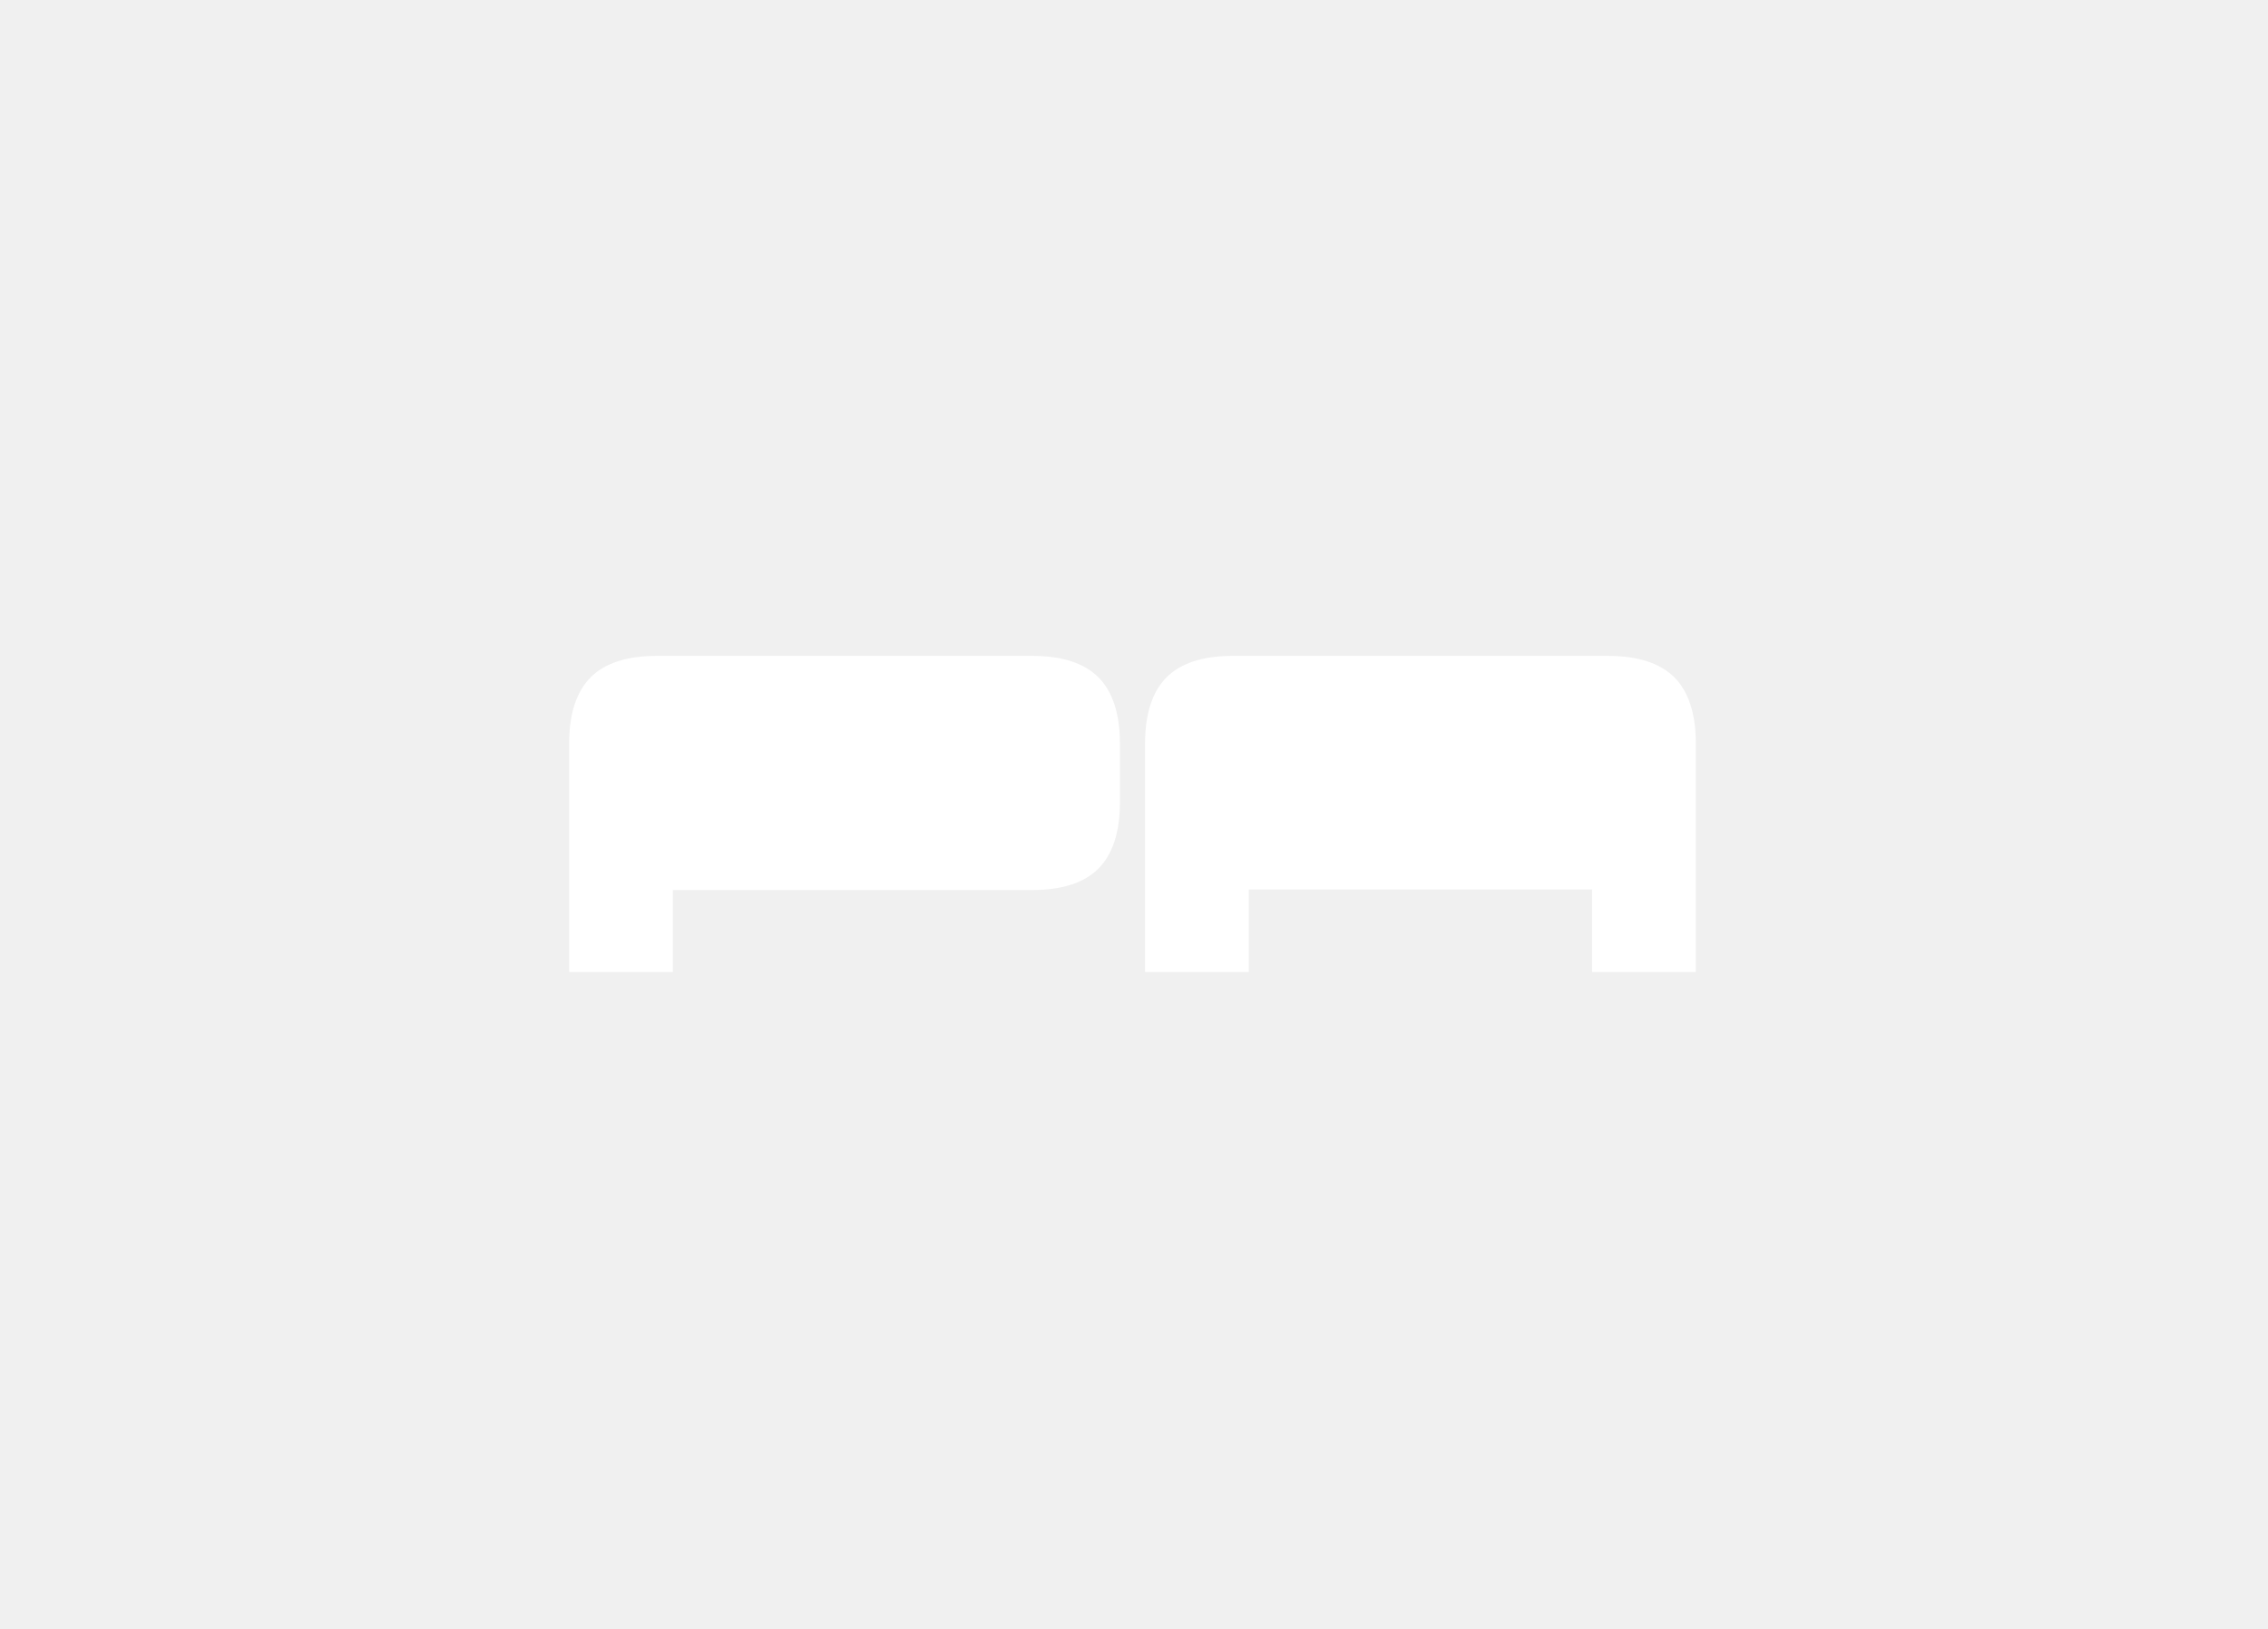
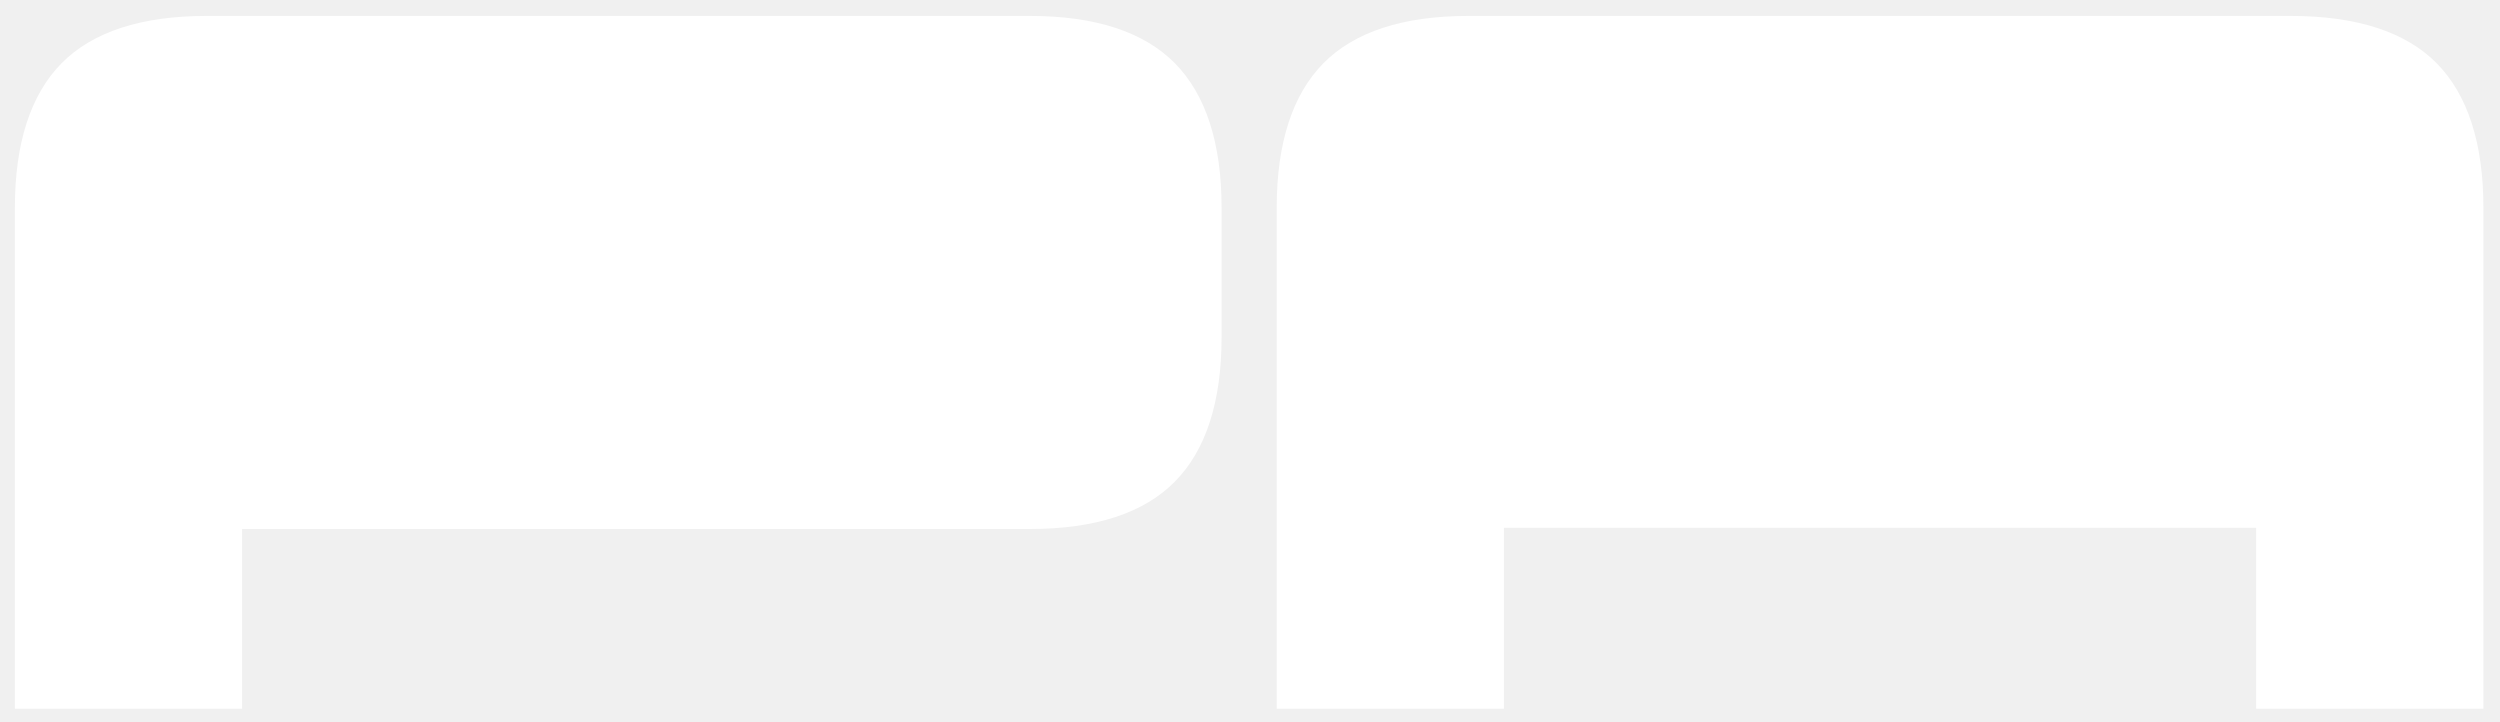
- <svg xmlns="http://www.w3.org/2000/svg" id="Layer_1" data-name="Layer 1" viewBox="0 0 1391.37 999.39">
+ <svg xmlns="http://www.w3.org/2000/svg" id="Layer_1" data-name="Layer 1" viewBox="345 398 700 202">
  <defs>
    <style>
      .cls-1 {
        fill: #fff;
      }
    </style>
  </defs>
  <path class="cls-1" d="M687.04,456.1v36.37c0,18.04-4.4,31.63-13.09,40.39-8.63,8.79-22.29,13.26-40.55,13.26h-220.62v50.32h-63.61v-140.34c0-18,4.4-31.59,13.07-40.39,8.68-8.79,22.33-13.25,40.57-13.25h230.59c18.24,0,31.89,4.46,40.57,13.25,8.67,8.8,13.07,22.39,13.07,40.39Z" />
  <path class="cls-1" d="M1040.35,456.1v140.34h-63.63v-50.66h-210.62v50.66h-63.62v-140.34c0-18,4.4-31.59,13.07-40.39,8.7-8.8,22.34-13.25,40.55-13.25h230.28c18.46,0,32.21,4.46,40.89,13.25,8.68,8.81,13.08,22.4,13.08,40.39Z" />
</svg>
